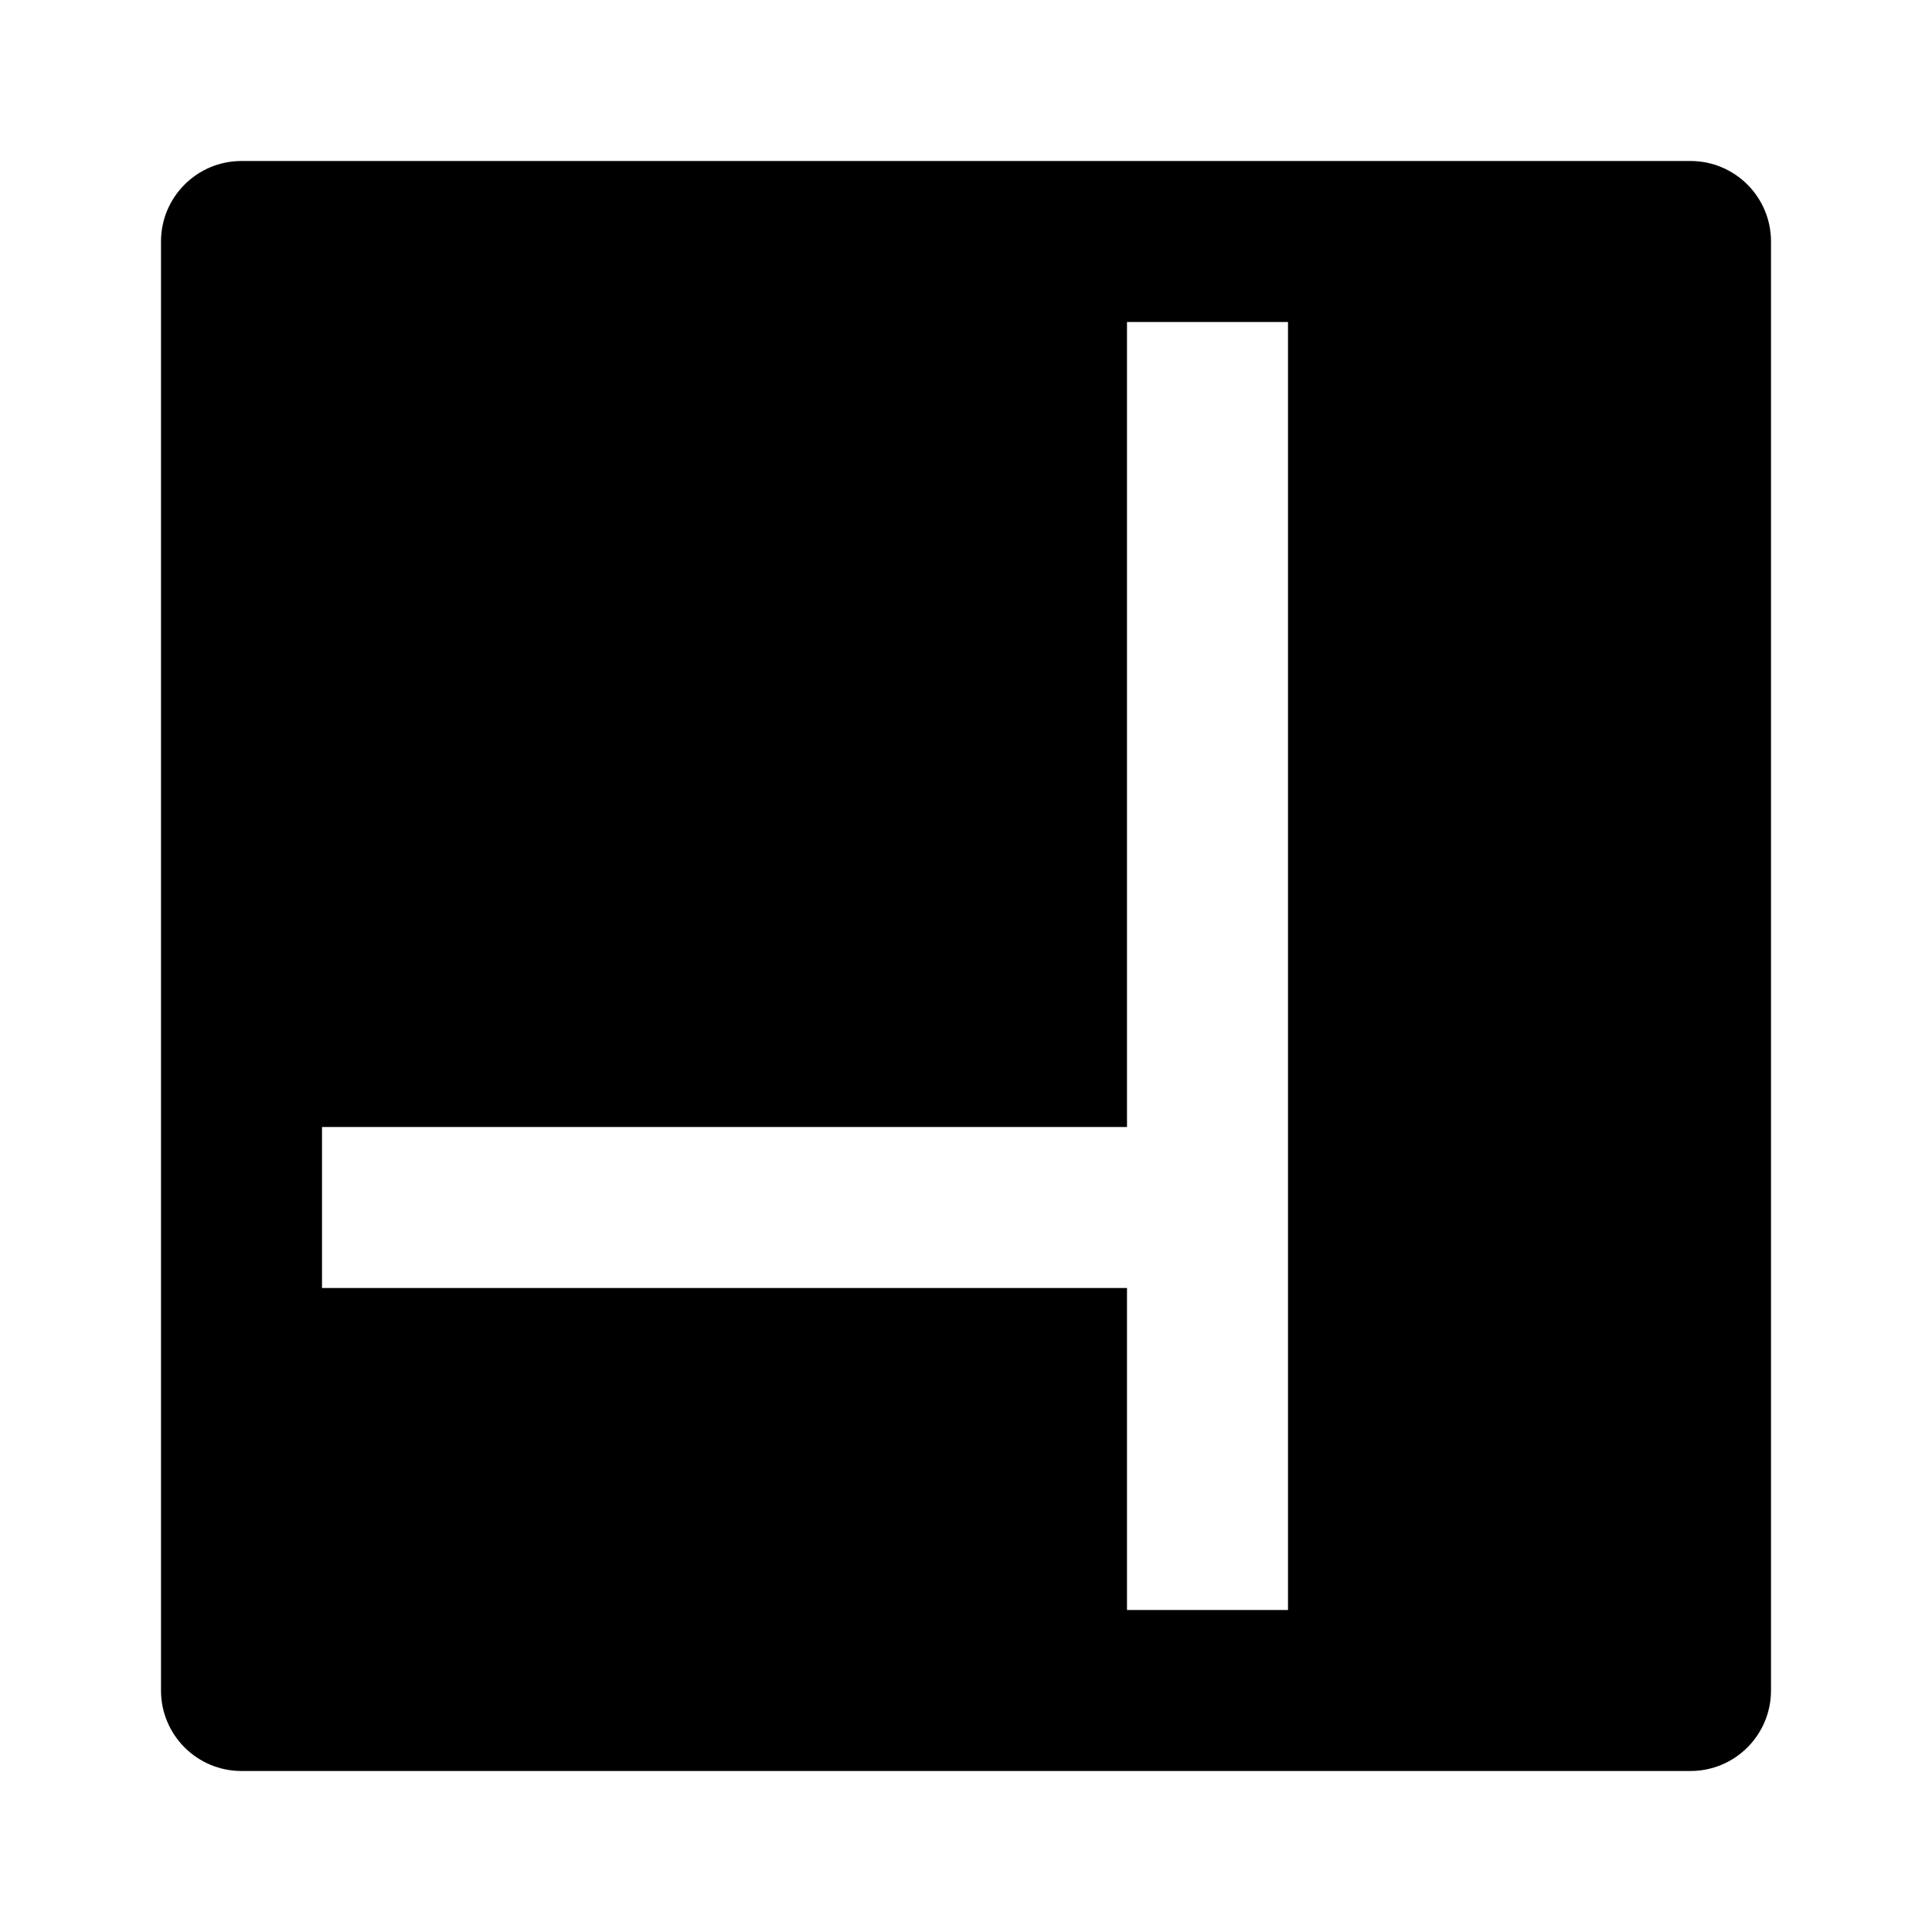
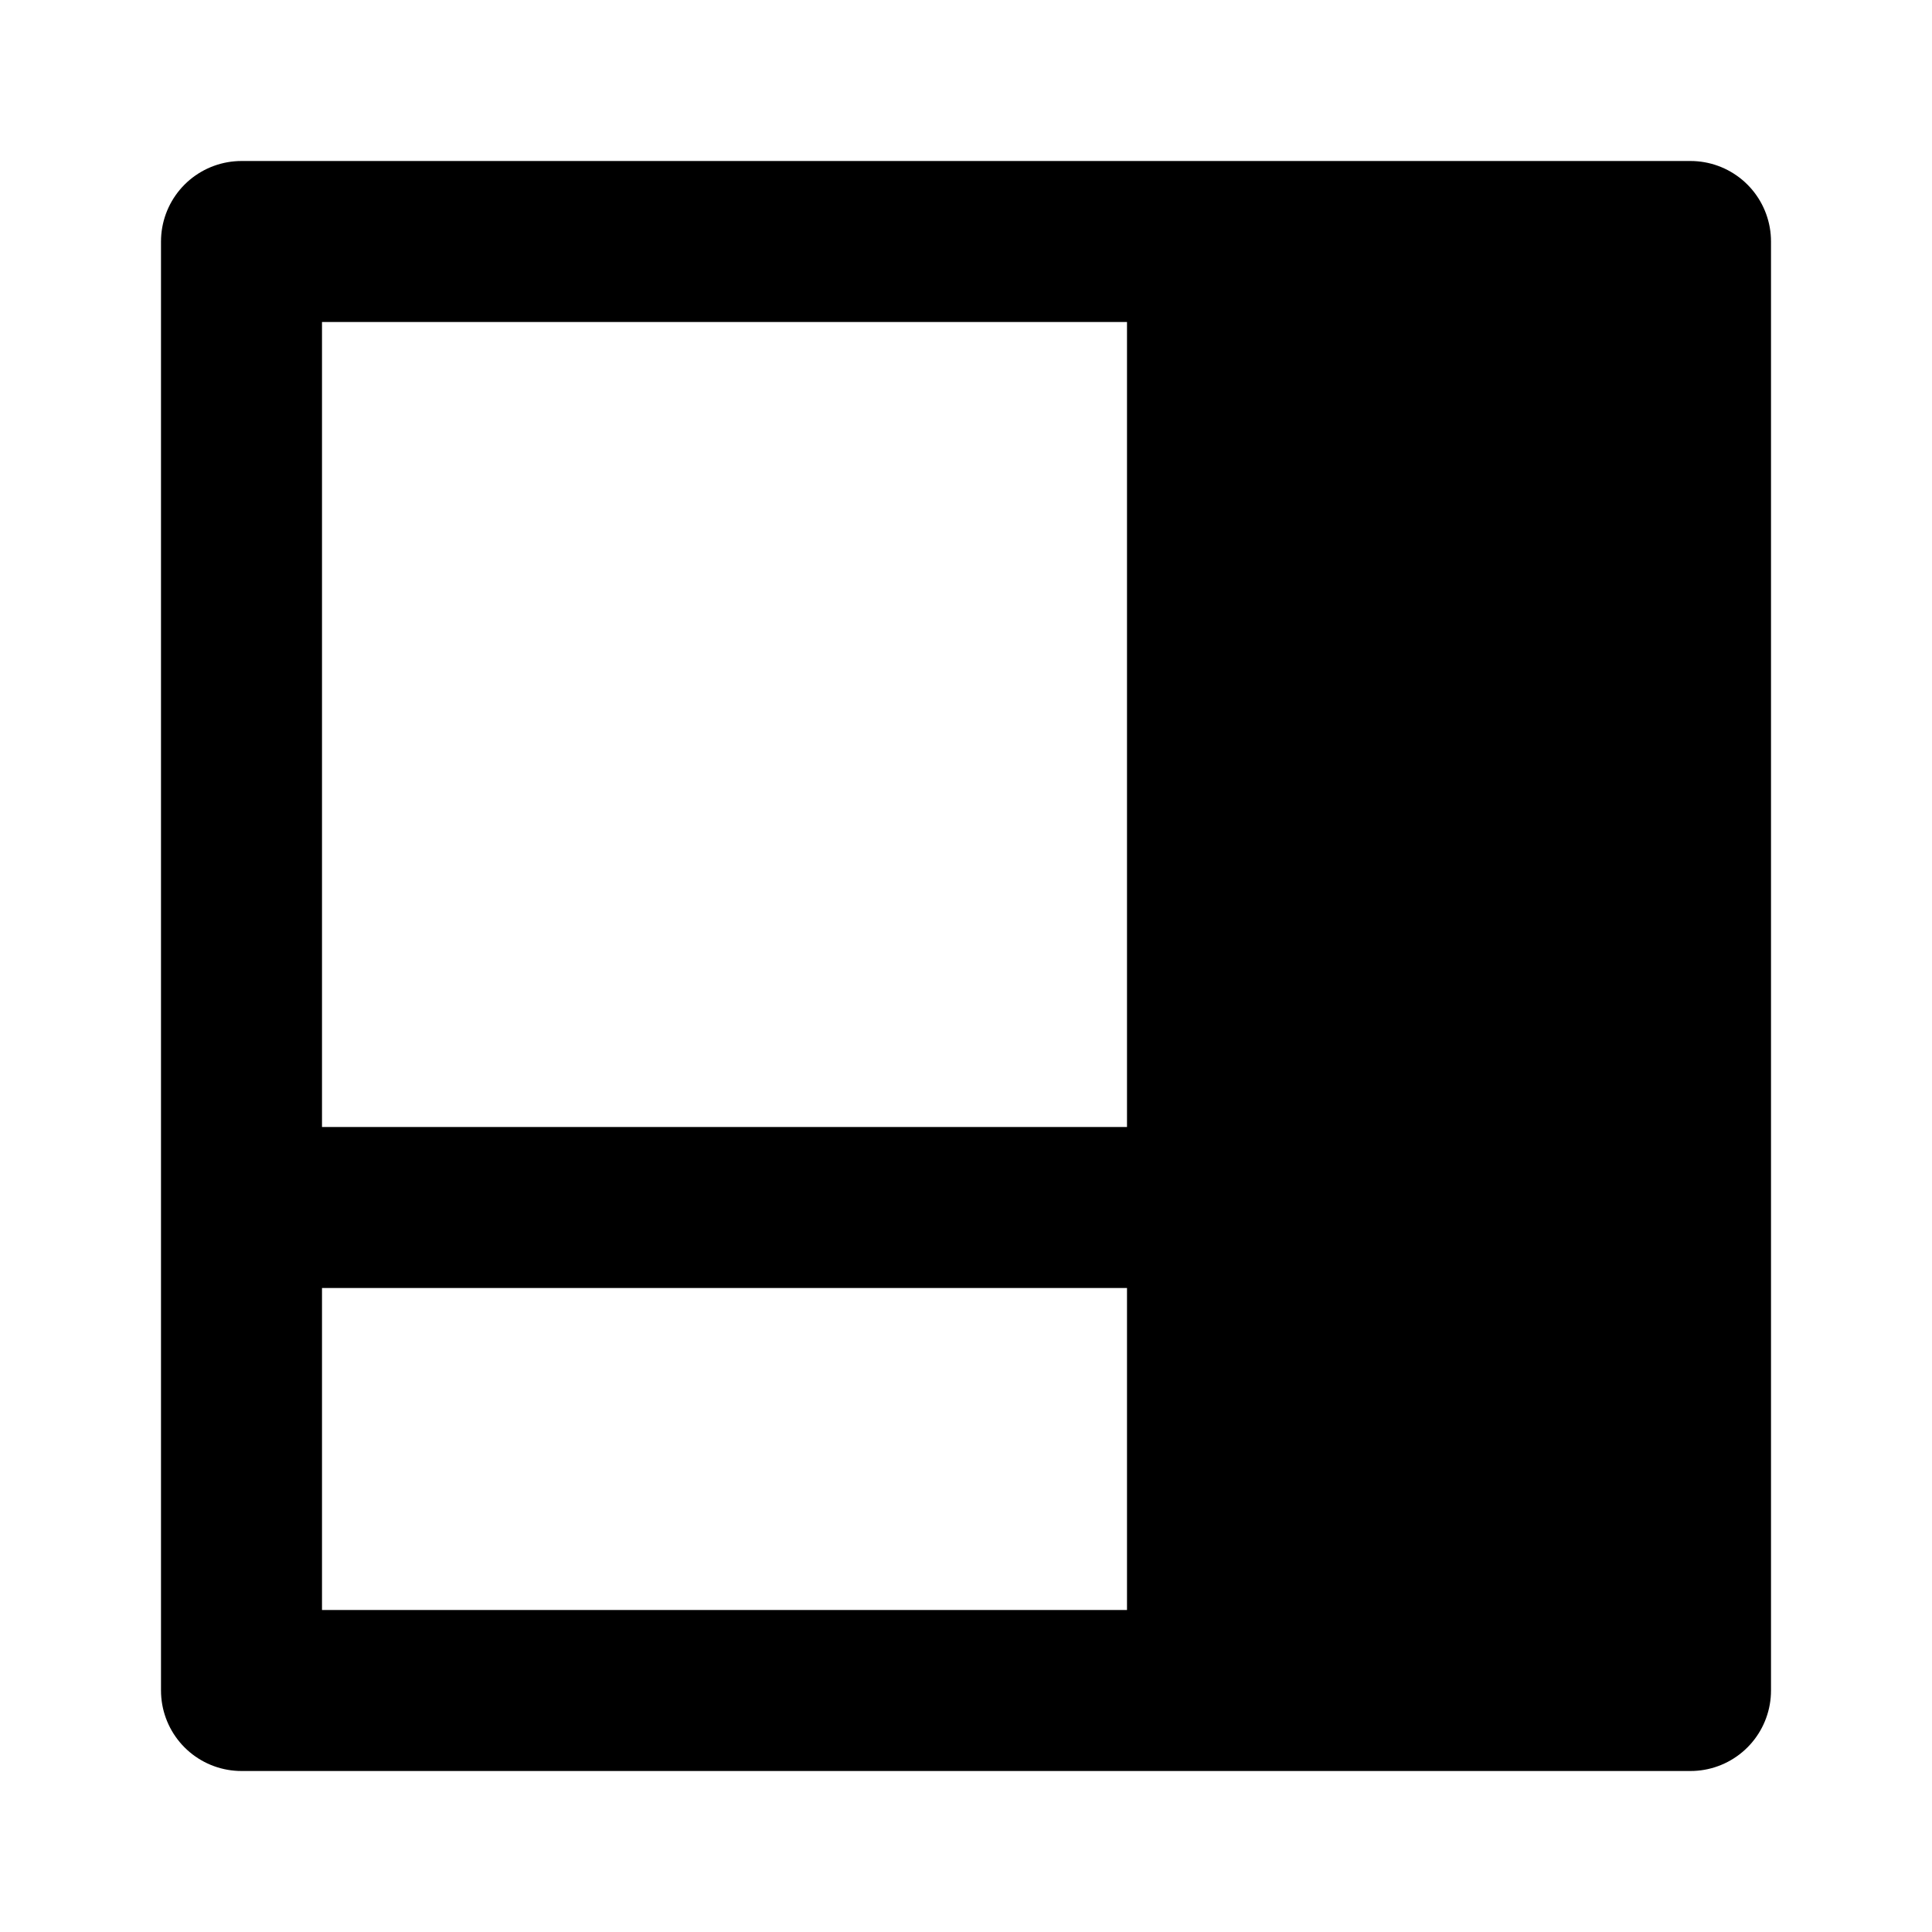
- <svg xmlns="http://www.w3.org/2000/svg" width="24" height="24" fill="none" aria-hidden="true" viewBox="0 0 24 24">
-   <path fill="currentColor" d="M22 3v18a1 1 0 0 1-1 1H3a1 1 0 0 1-1-1V3a1 1 0 0 1 1-1h18a1 1 0 0 1 1 1m-8 1v10H4v2h10v4h2V4z" />
+ <svg xmlns="http://www.w3.org/2000/svg" width="24" height="24" fill="none" stroke="currentColor" stroke-linejoin="round" stroke-width="2" aria-hidden="true" viewBox="0 0 24 24">
+   <path fill="currentColor" stroke="none" d="M15 3h6v18h-6z" />
+   <path d="M3 3h18v18H3zm12 0v18m0-6H3" />
</svg>
